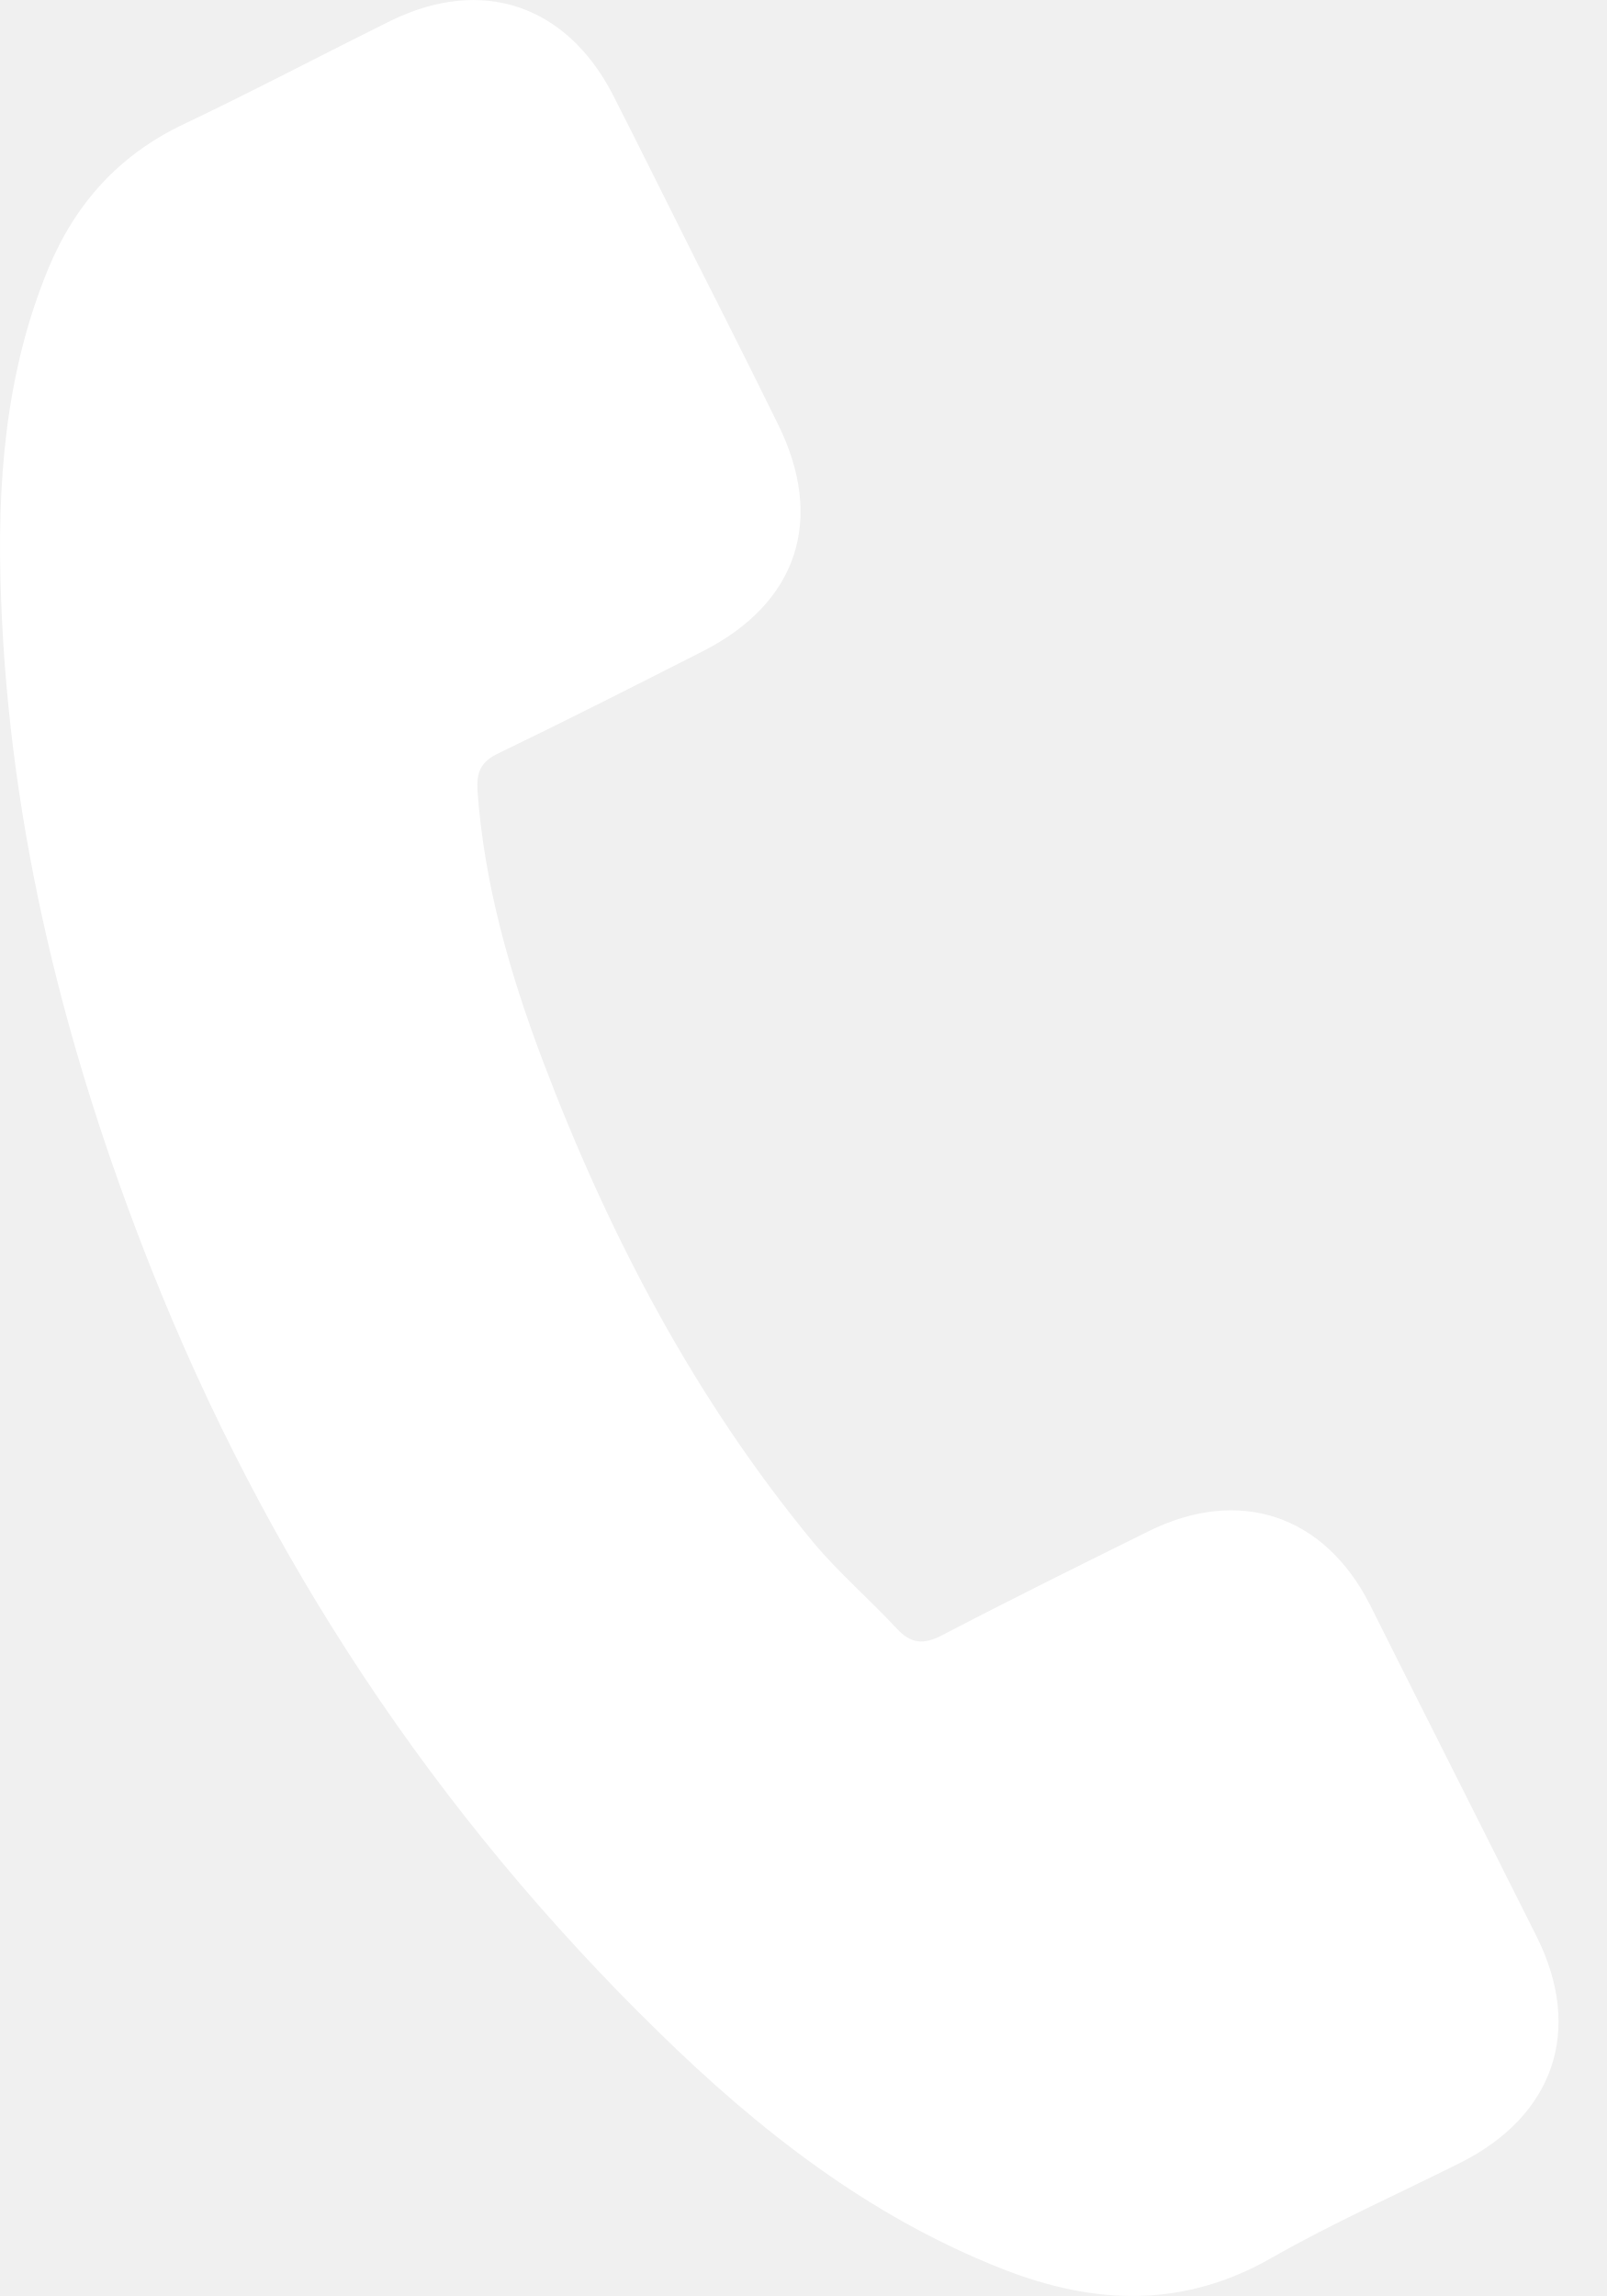
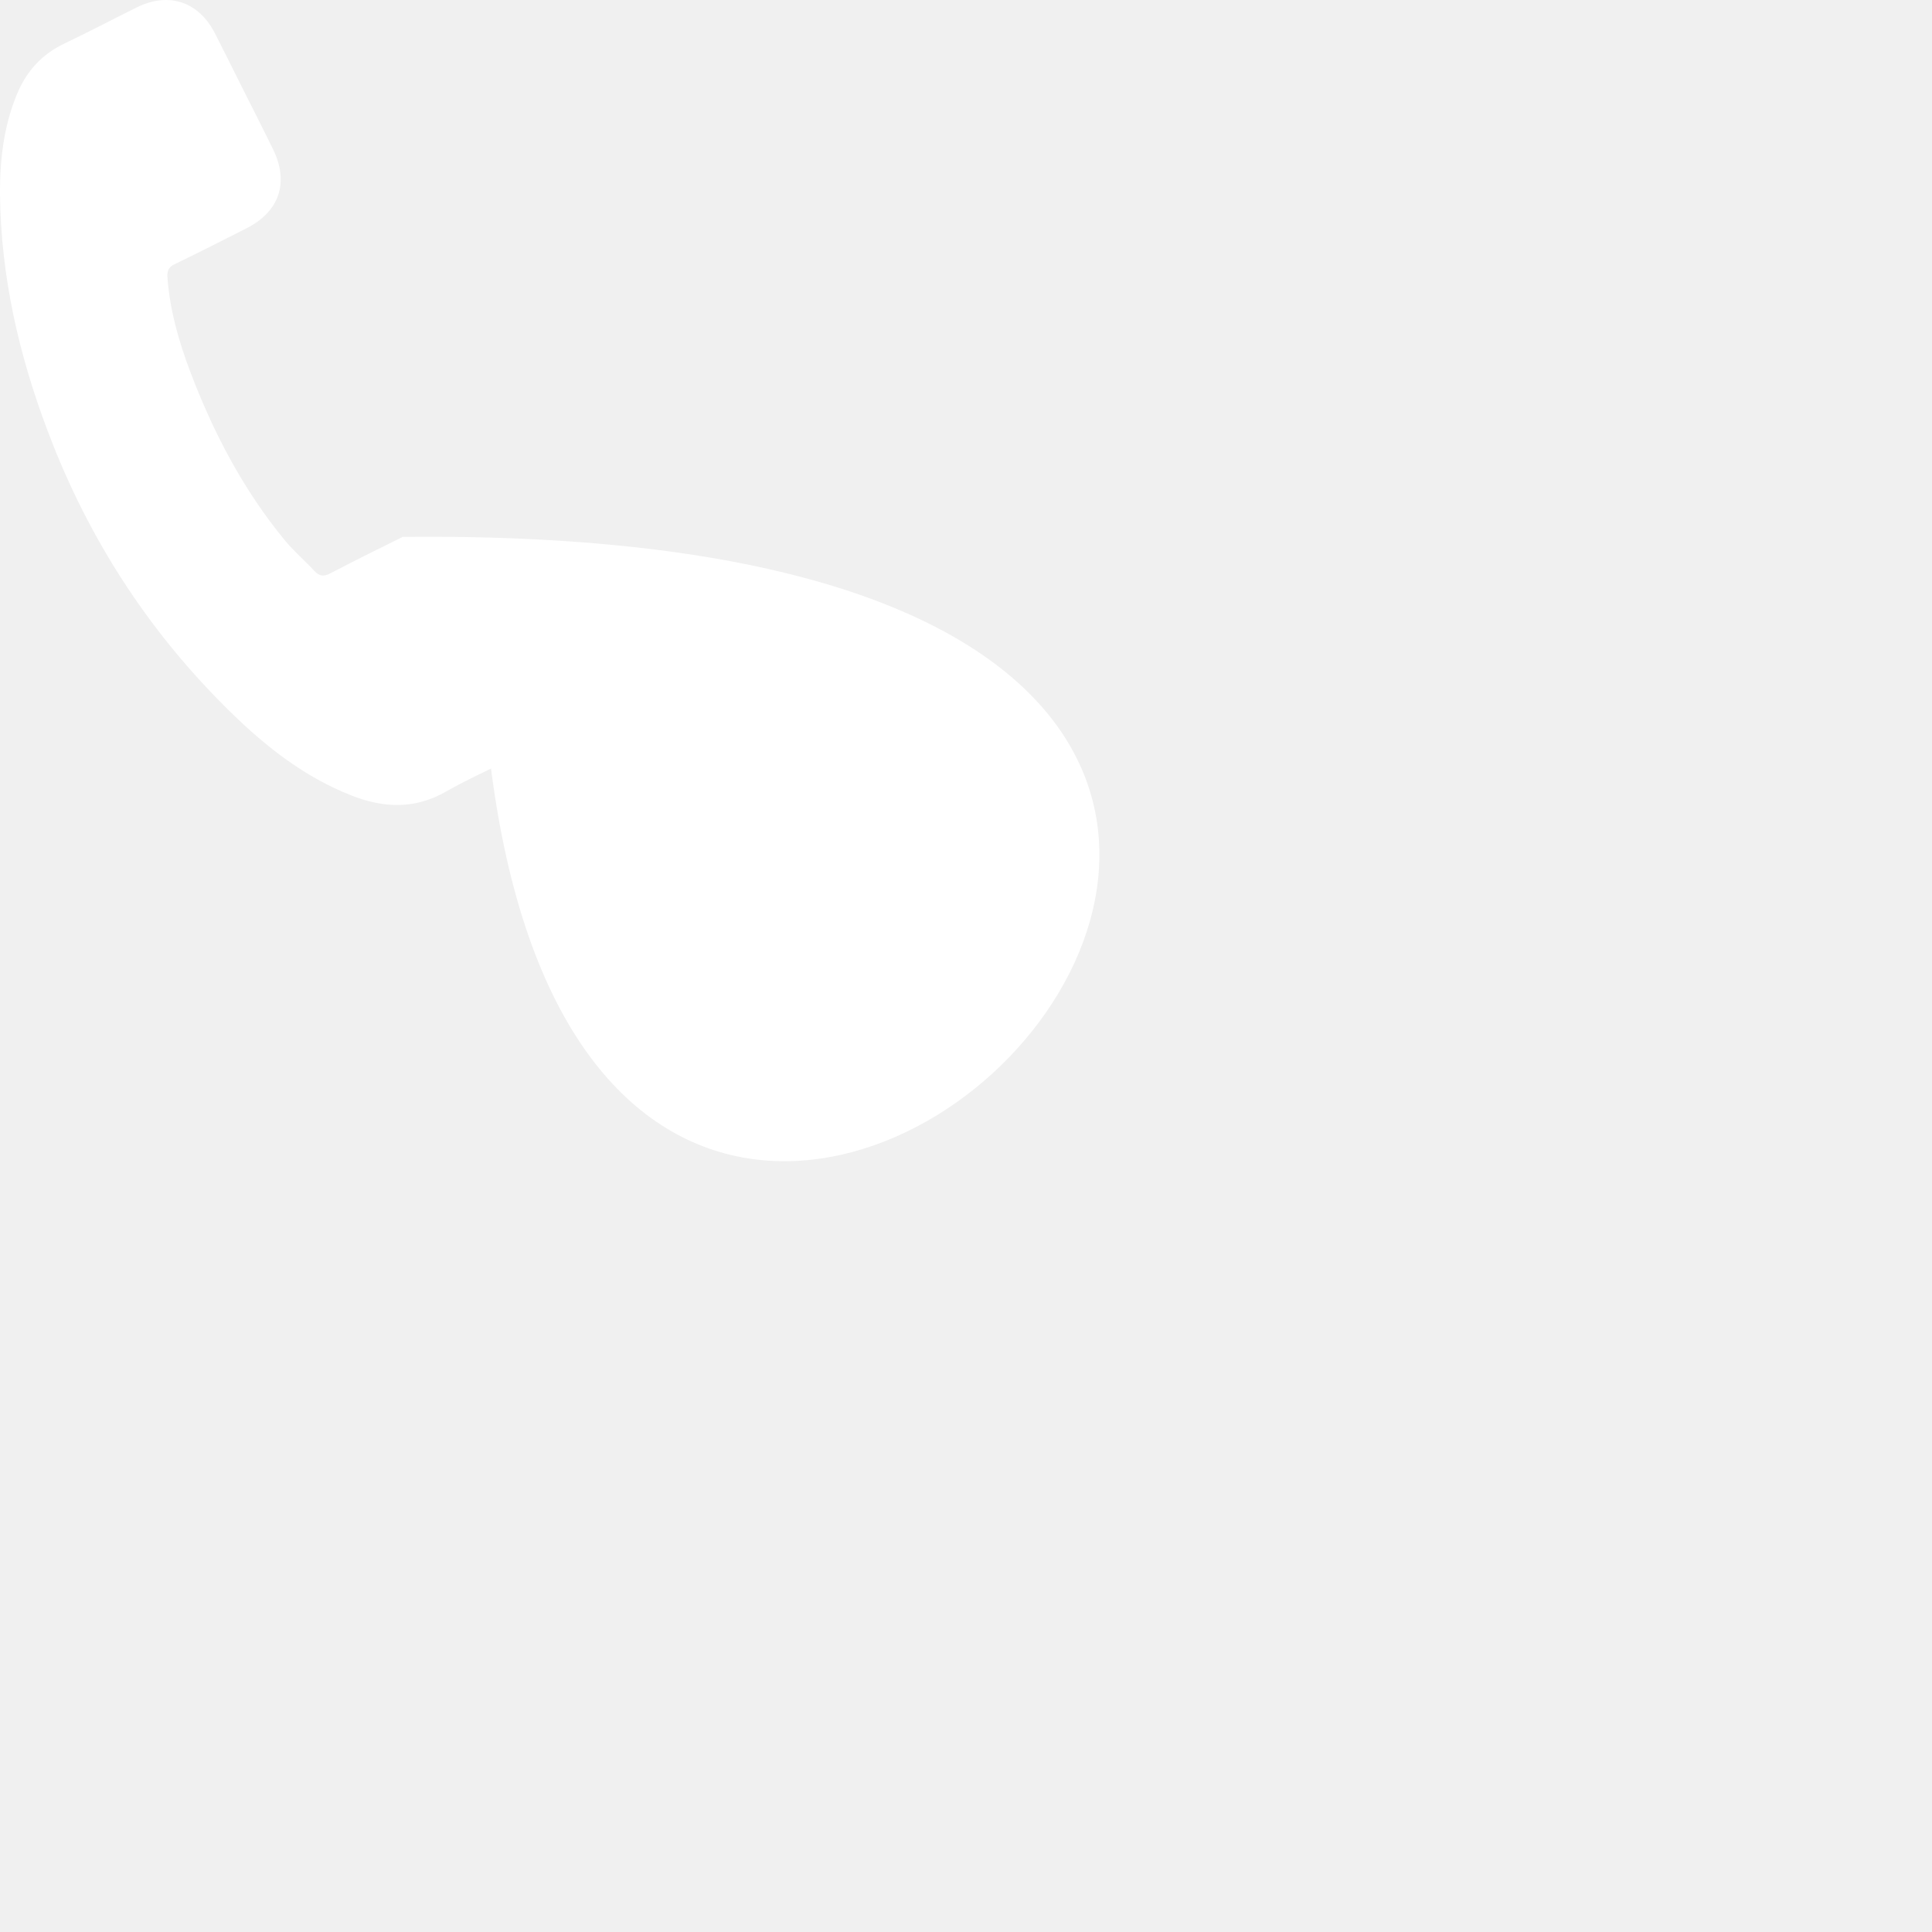
- <svg xmlns="http://www.w3.org/2000/svg" width="14" height="20" viewBox="0 0 14 20" fill="none">
-   <path d="M11.935 13.979C11.537 13.194 10.793 12.948 10.005 13.339C9.405 13.636 8.804 13.933 8.21 14.243C8.047 14.329 7.936 14.319 7.813 14.187C7.575 13.93 7.306 13.7 7.082 13.431C6.047 12.176 5.301 10.751 4.726 9.233C4.442 8.48 4.219 7.705 4.16 6.892C4.15 6.727 4.185 6.636 4.346 6.56C4.943 6.272 5.534 5.972 6.124 5.672C6.948 5.254 7.19 4.525 6.776 3.692C6.544 3.221 6.307 2.748 6.069 2.28C5.825 1.795 5.587 1.311 5.338 0.823C4.934 0.042 4.197 -0.208 3.404 0.181C2.803 0.478 2.208 0.793 1.606 1.079C1.042 1.345 0.659 1.768 0.422 2.337C0.041 3.257 -0.028 4.228 0.009 5.206C0.082 7.227 0.569 9.159 1.311 11.035C2.315 13.57 3.788 15.797 5.739 17.702C6.615 18.559 7.575 19.31 8.735 19.765C9.532 20.078 10.309 20.11 11.083 19.665C11.615 19.362 12.178 19.112 12.729 18.836C13.54 18.425 13.791 17.683 13.39 16.875C12.904 15.904 12.418 14.944 11.935 13.979Z" fill="white" />
+ <svg xmlns="http://www.w3.org/2000/svg" width="48" height="48" viewBox="0 0 48 48" fill="none">
+   <path d="M11.935 13.979C11.537 48 48 12.948 10.005 13.339C9.405 13.636 8.804 13.933 8.21 14.243C8.047 14.329 7.936 14.319 7.813 14.187C7.575 13.93 7.306 13.7 7.082 13.431C6.047 12.176 5.301 10.751 4.726 9.233C4.442 8.48 4.219 7.705 4.16 6.892C4.15 6.727 4.185 6.636 4.346 6.56C4.943 6.272 5.534 5.972 6.124 5.672C6.948 5.254 7.19 4.525 6.776 3.692C6.544 3.221 6.307 2.748 6.069 2.28C5.825 1.795 5.587 1.311 5.338 0.823C4.934 0.042 4.197 -0.208 3.404 0.181C2.803 0.478 2.208 0.793 1.606 1.079C1.042 1.345 0.659 1.768 0.422 2.337C0.041 3.257 -0.028 4.228 0.009 5.206C0.082 7.227 0.569 9.159 1.311 11.035C2.315 13.57 3.788 15.797 5.739 17.702C6.615 18.559 7.575 19.31 8.735 19.765C9.532 20.078 10.309 20.11 11.083 19.665C11.615 19.362 12.178 19.112 12.729 18.836C13.54 18.425 13.791 17.683 13.39 16.875C12.904 15.904 12.418 14.944 11.935 13.979Z" fill="white" />
</svg>
